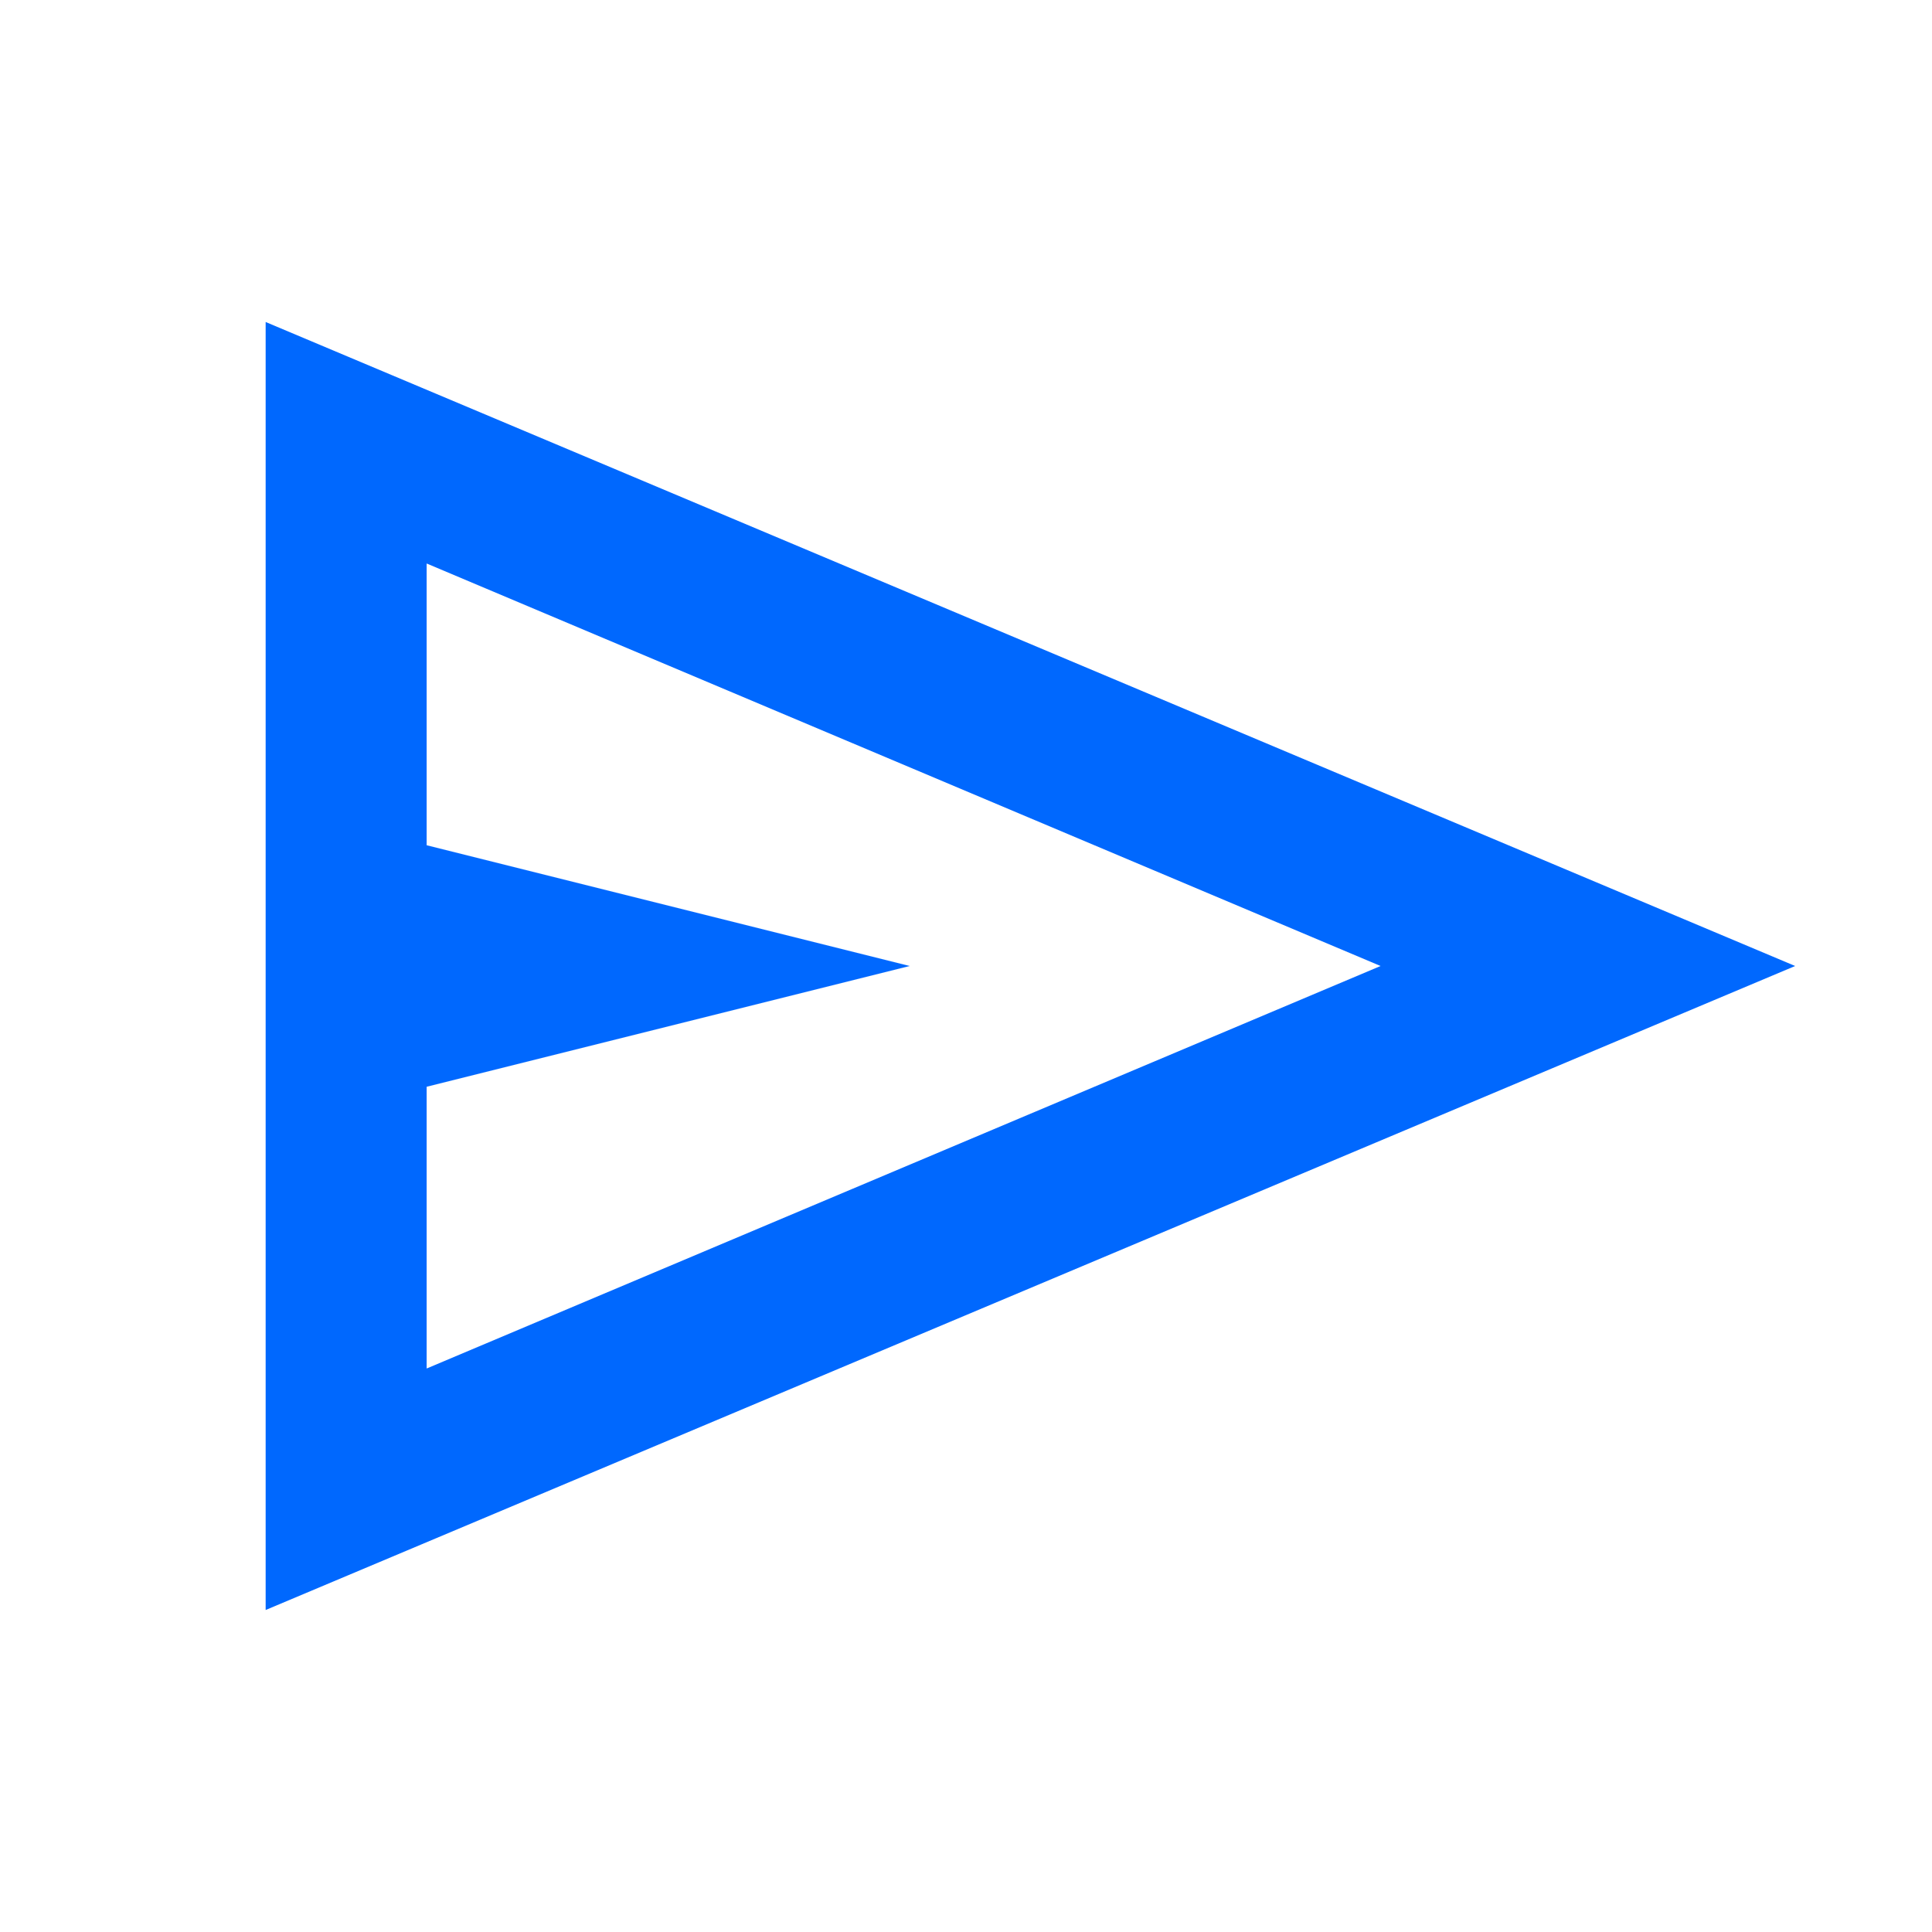
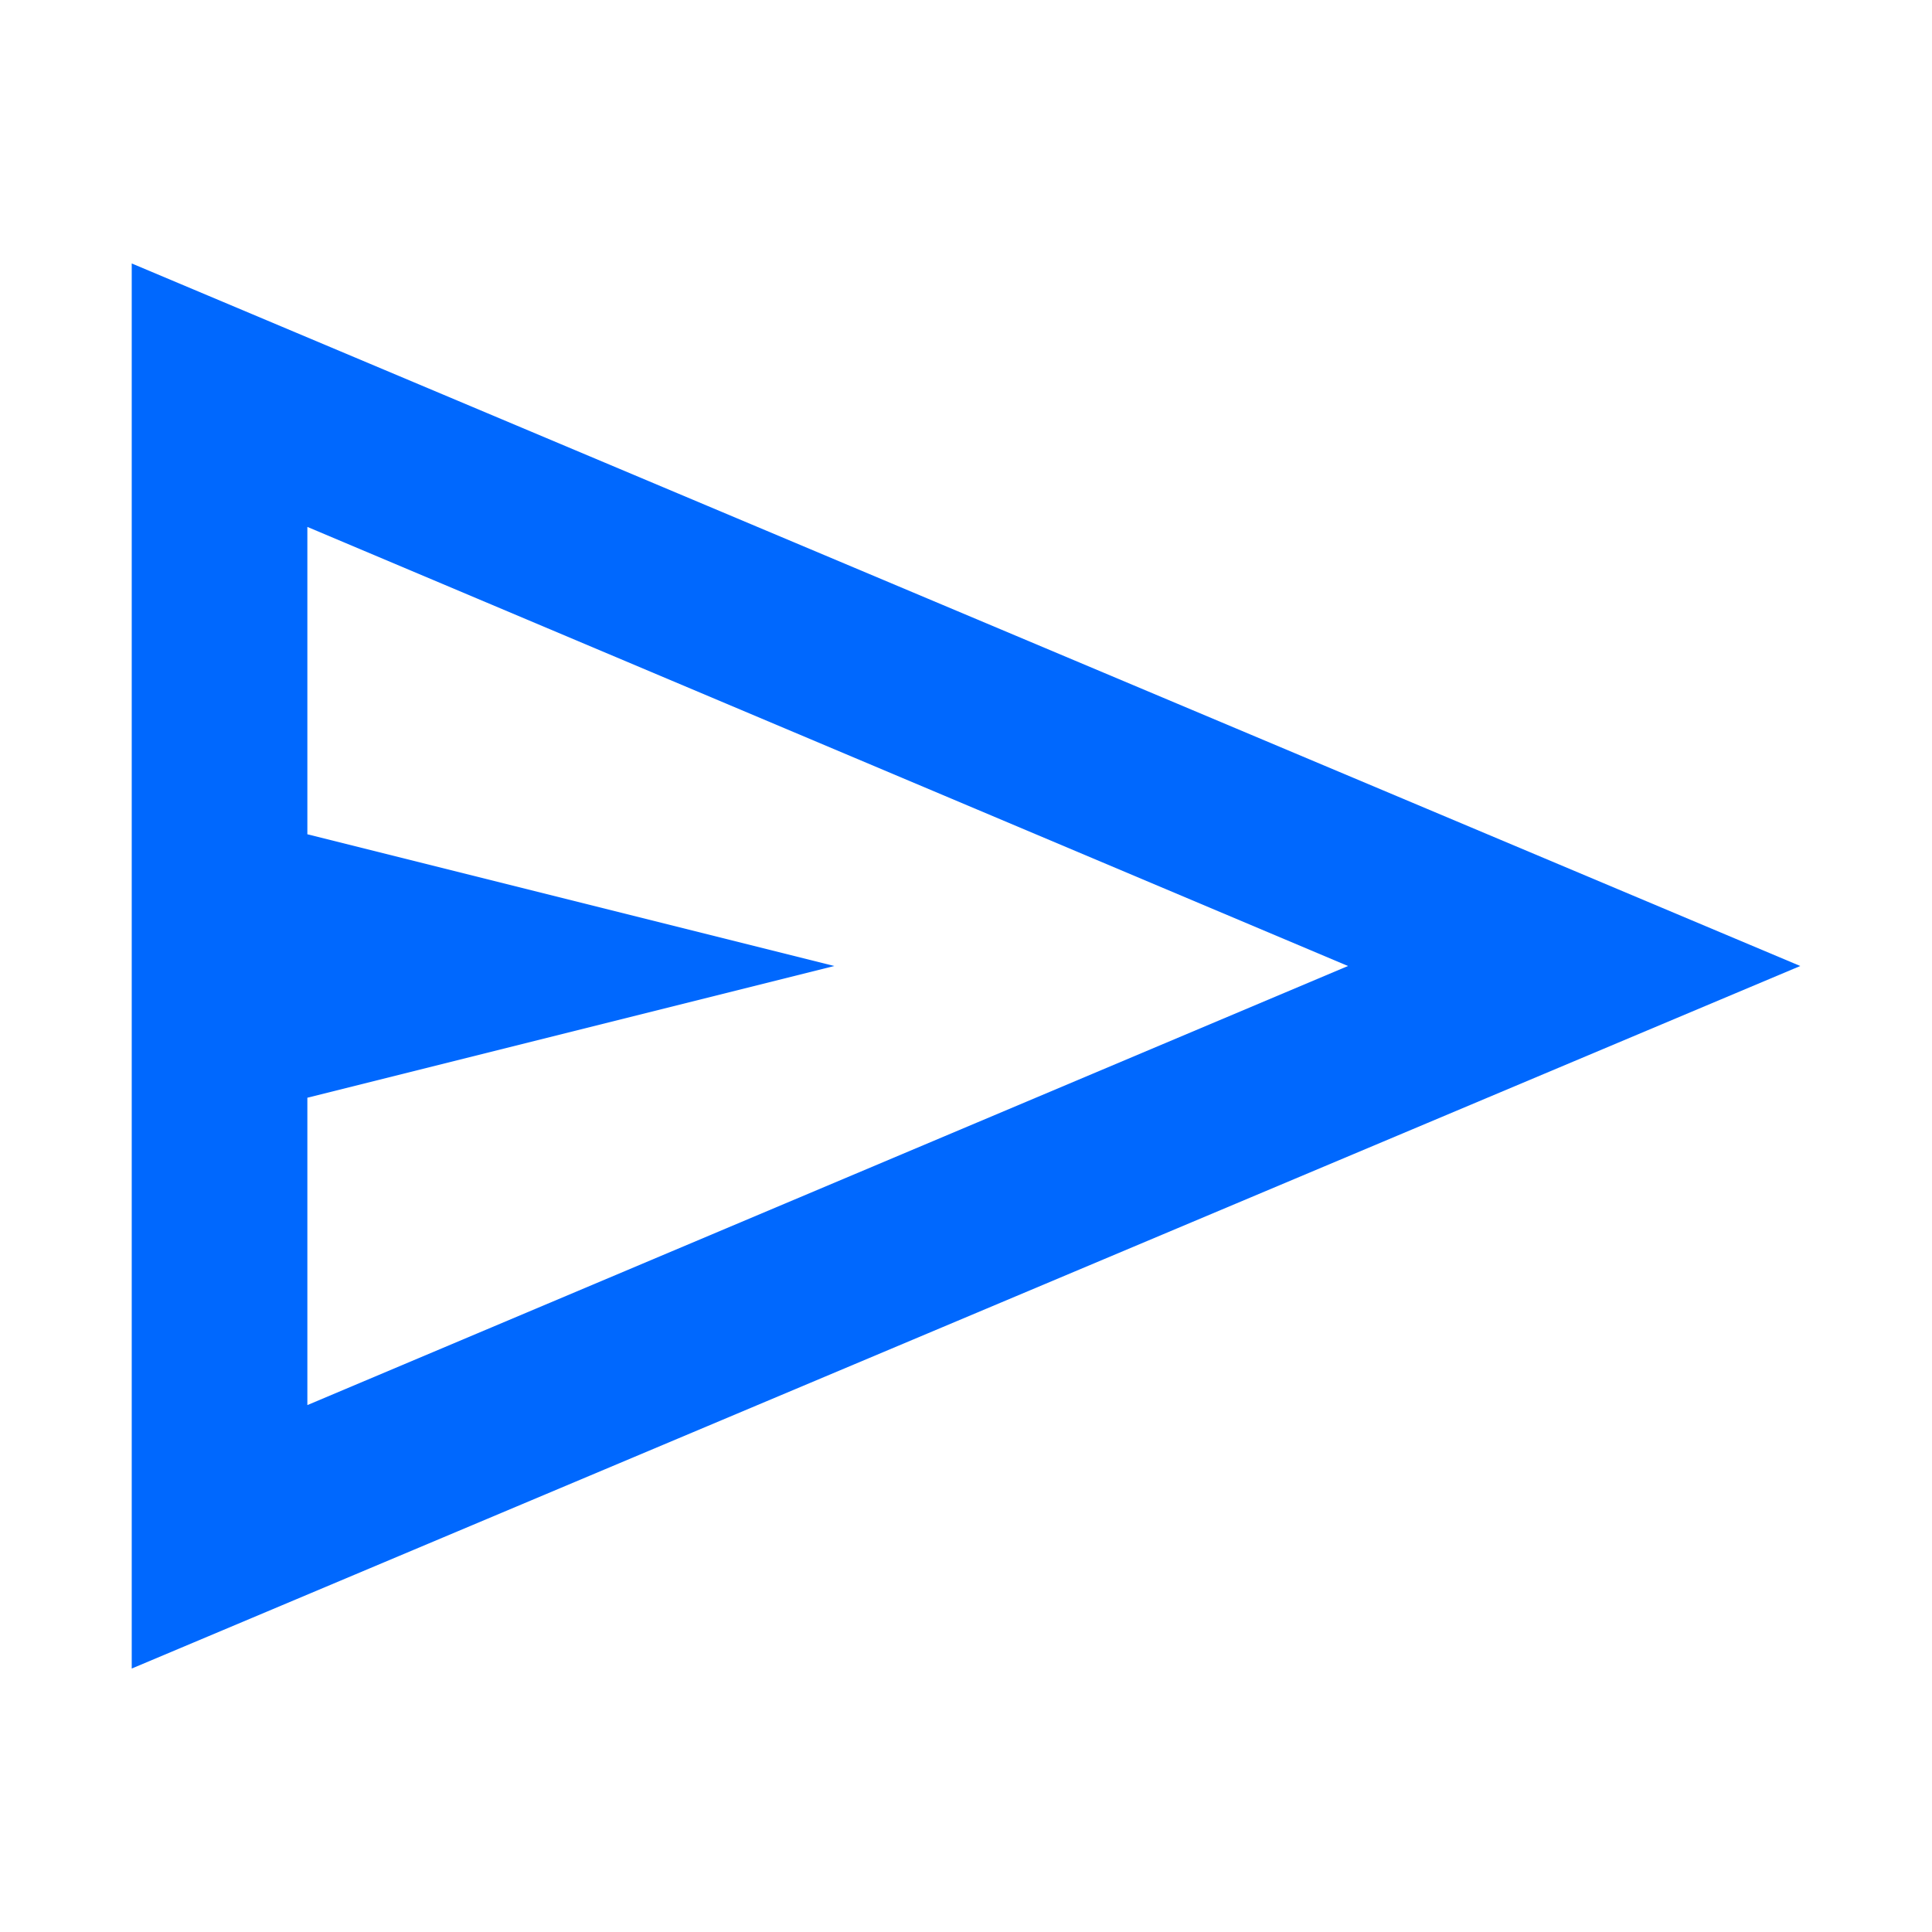
- <svg xmlns="http://www.w3.org/2000/svg" height="960" viewBox="0 -960 960 960" width="960" fill="#0068fe">
+ <svg xmlns="http://www.w3.org/2000/svg" viewBox="72 -920 880 880" width="960" height="960" fill="#0068fe">
  <path d="M120-160v-640l760 320-760 320Zm80-120 474-200-474-200v140l240 60-240 60v140Zm0 0v-400 400Z" transform="translate(12,0)" />
</svg>
